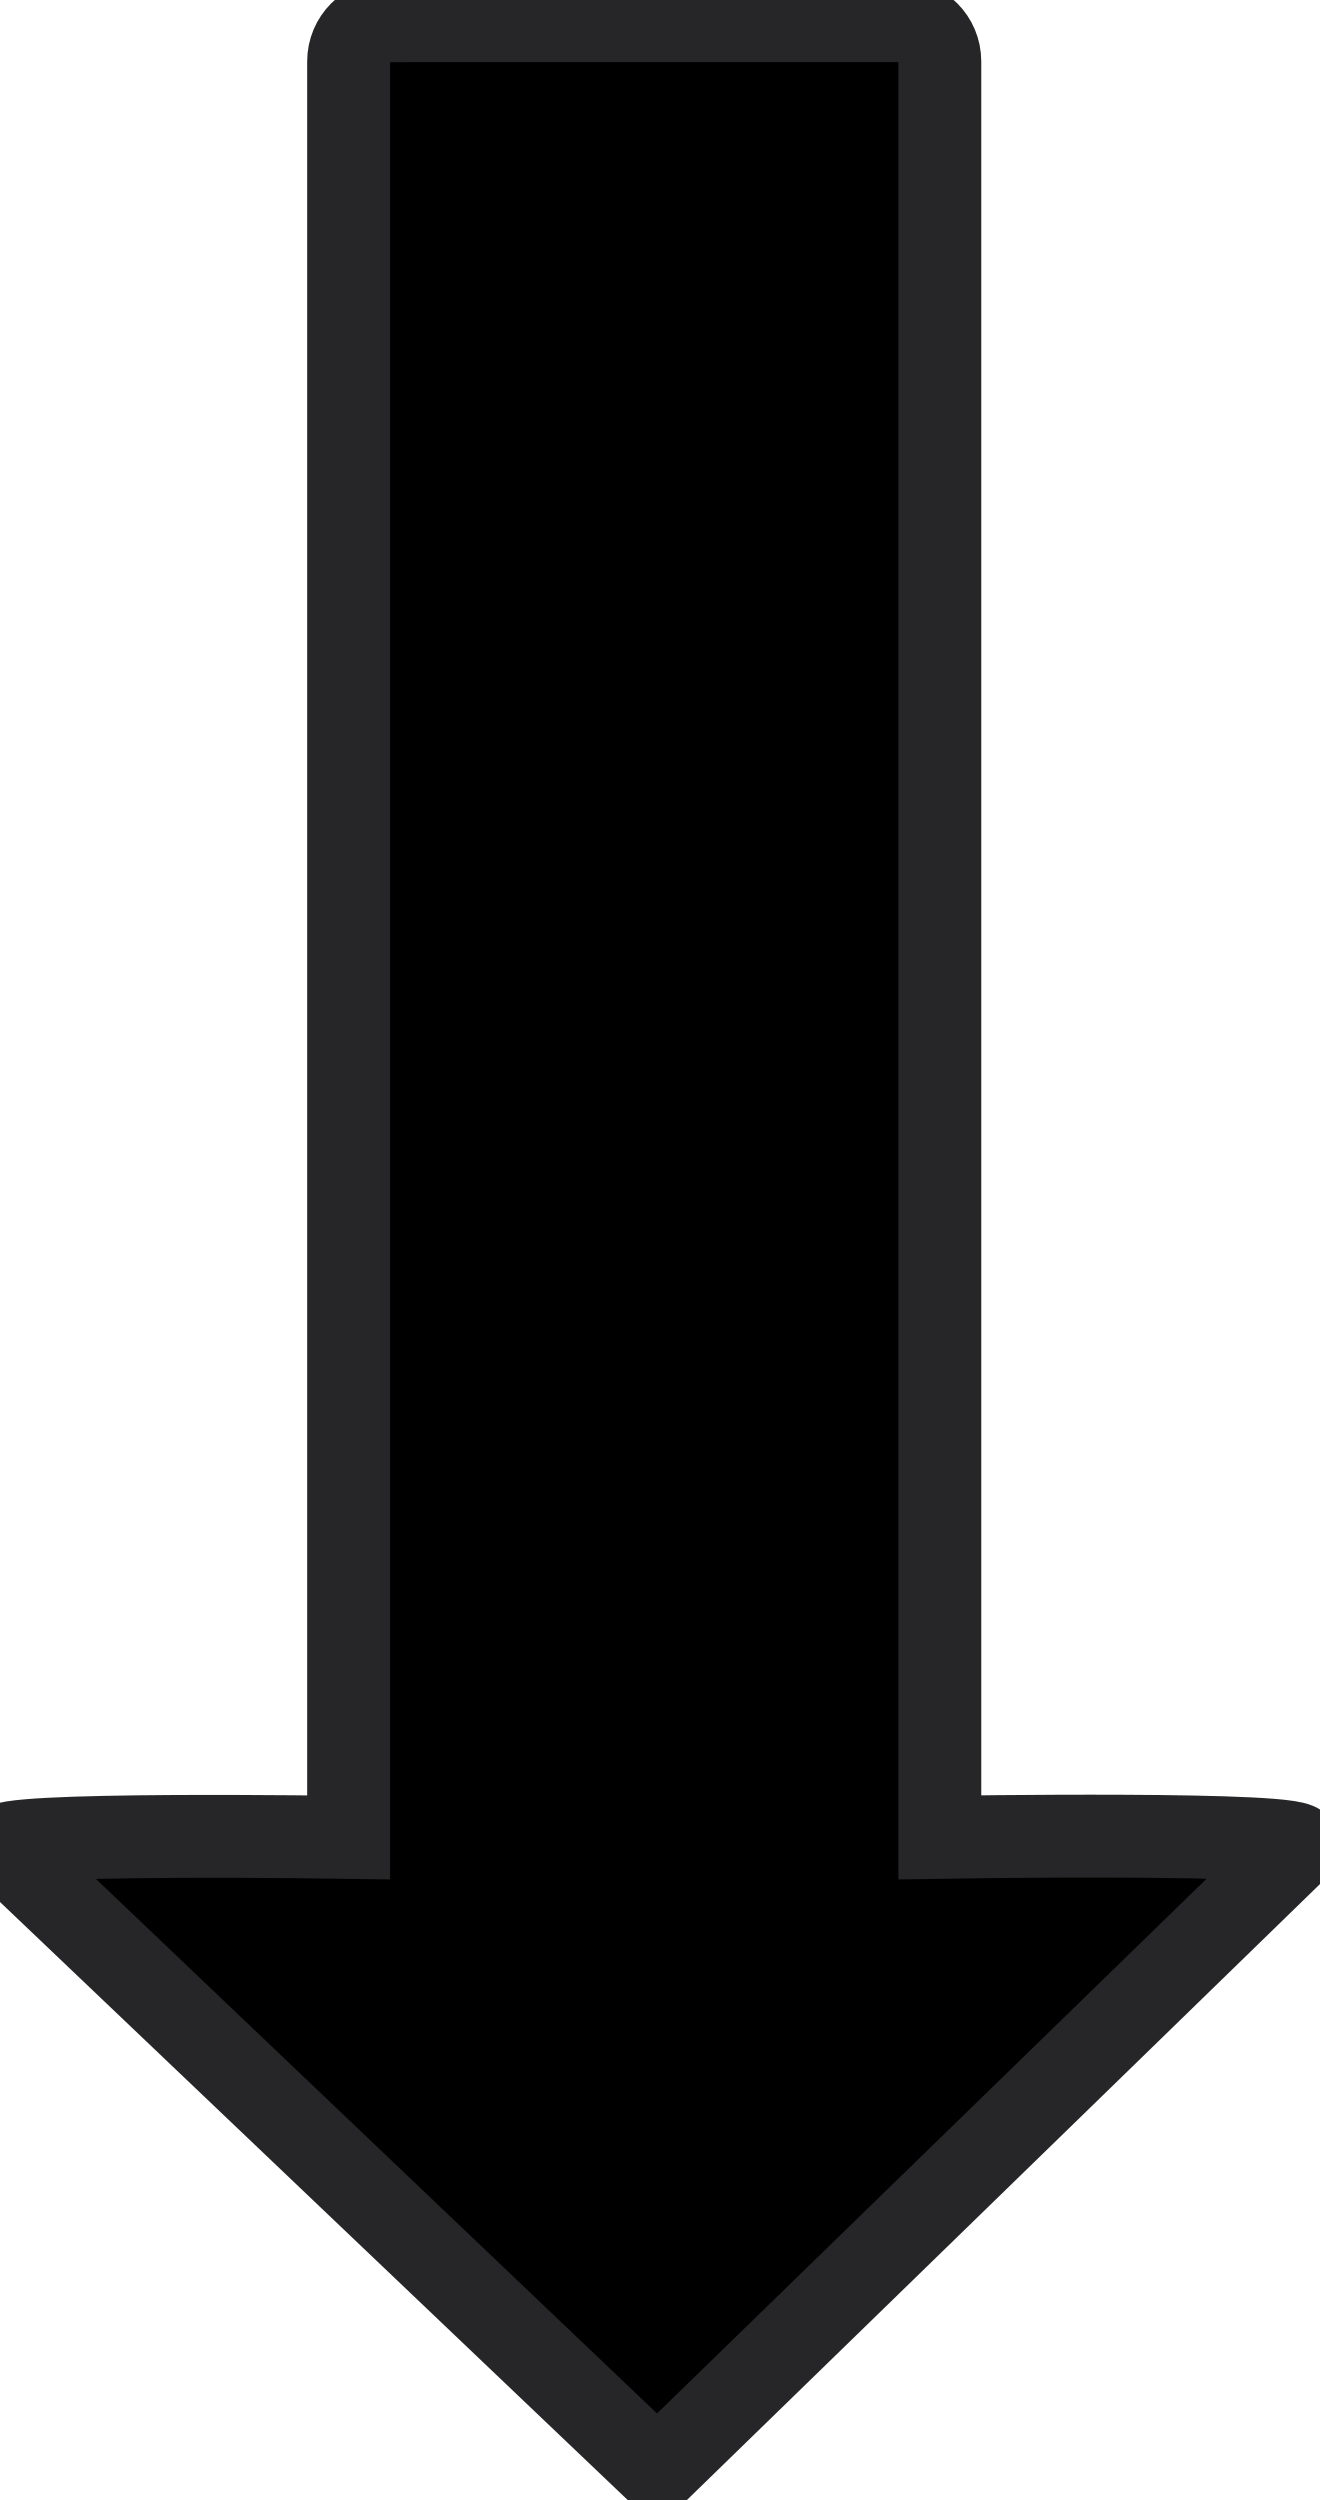
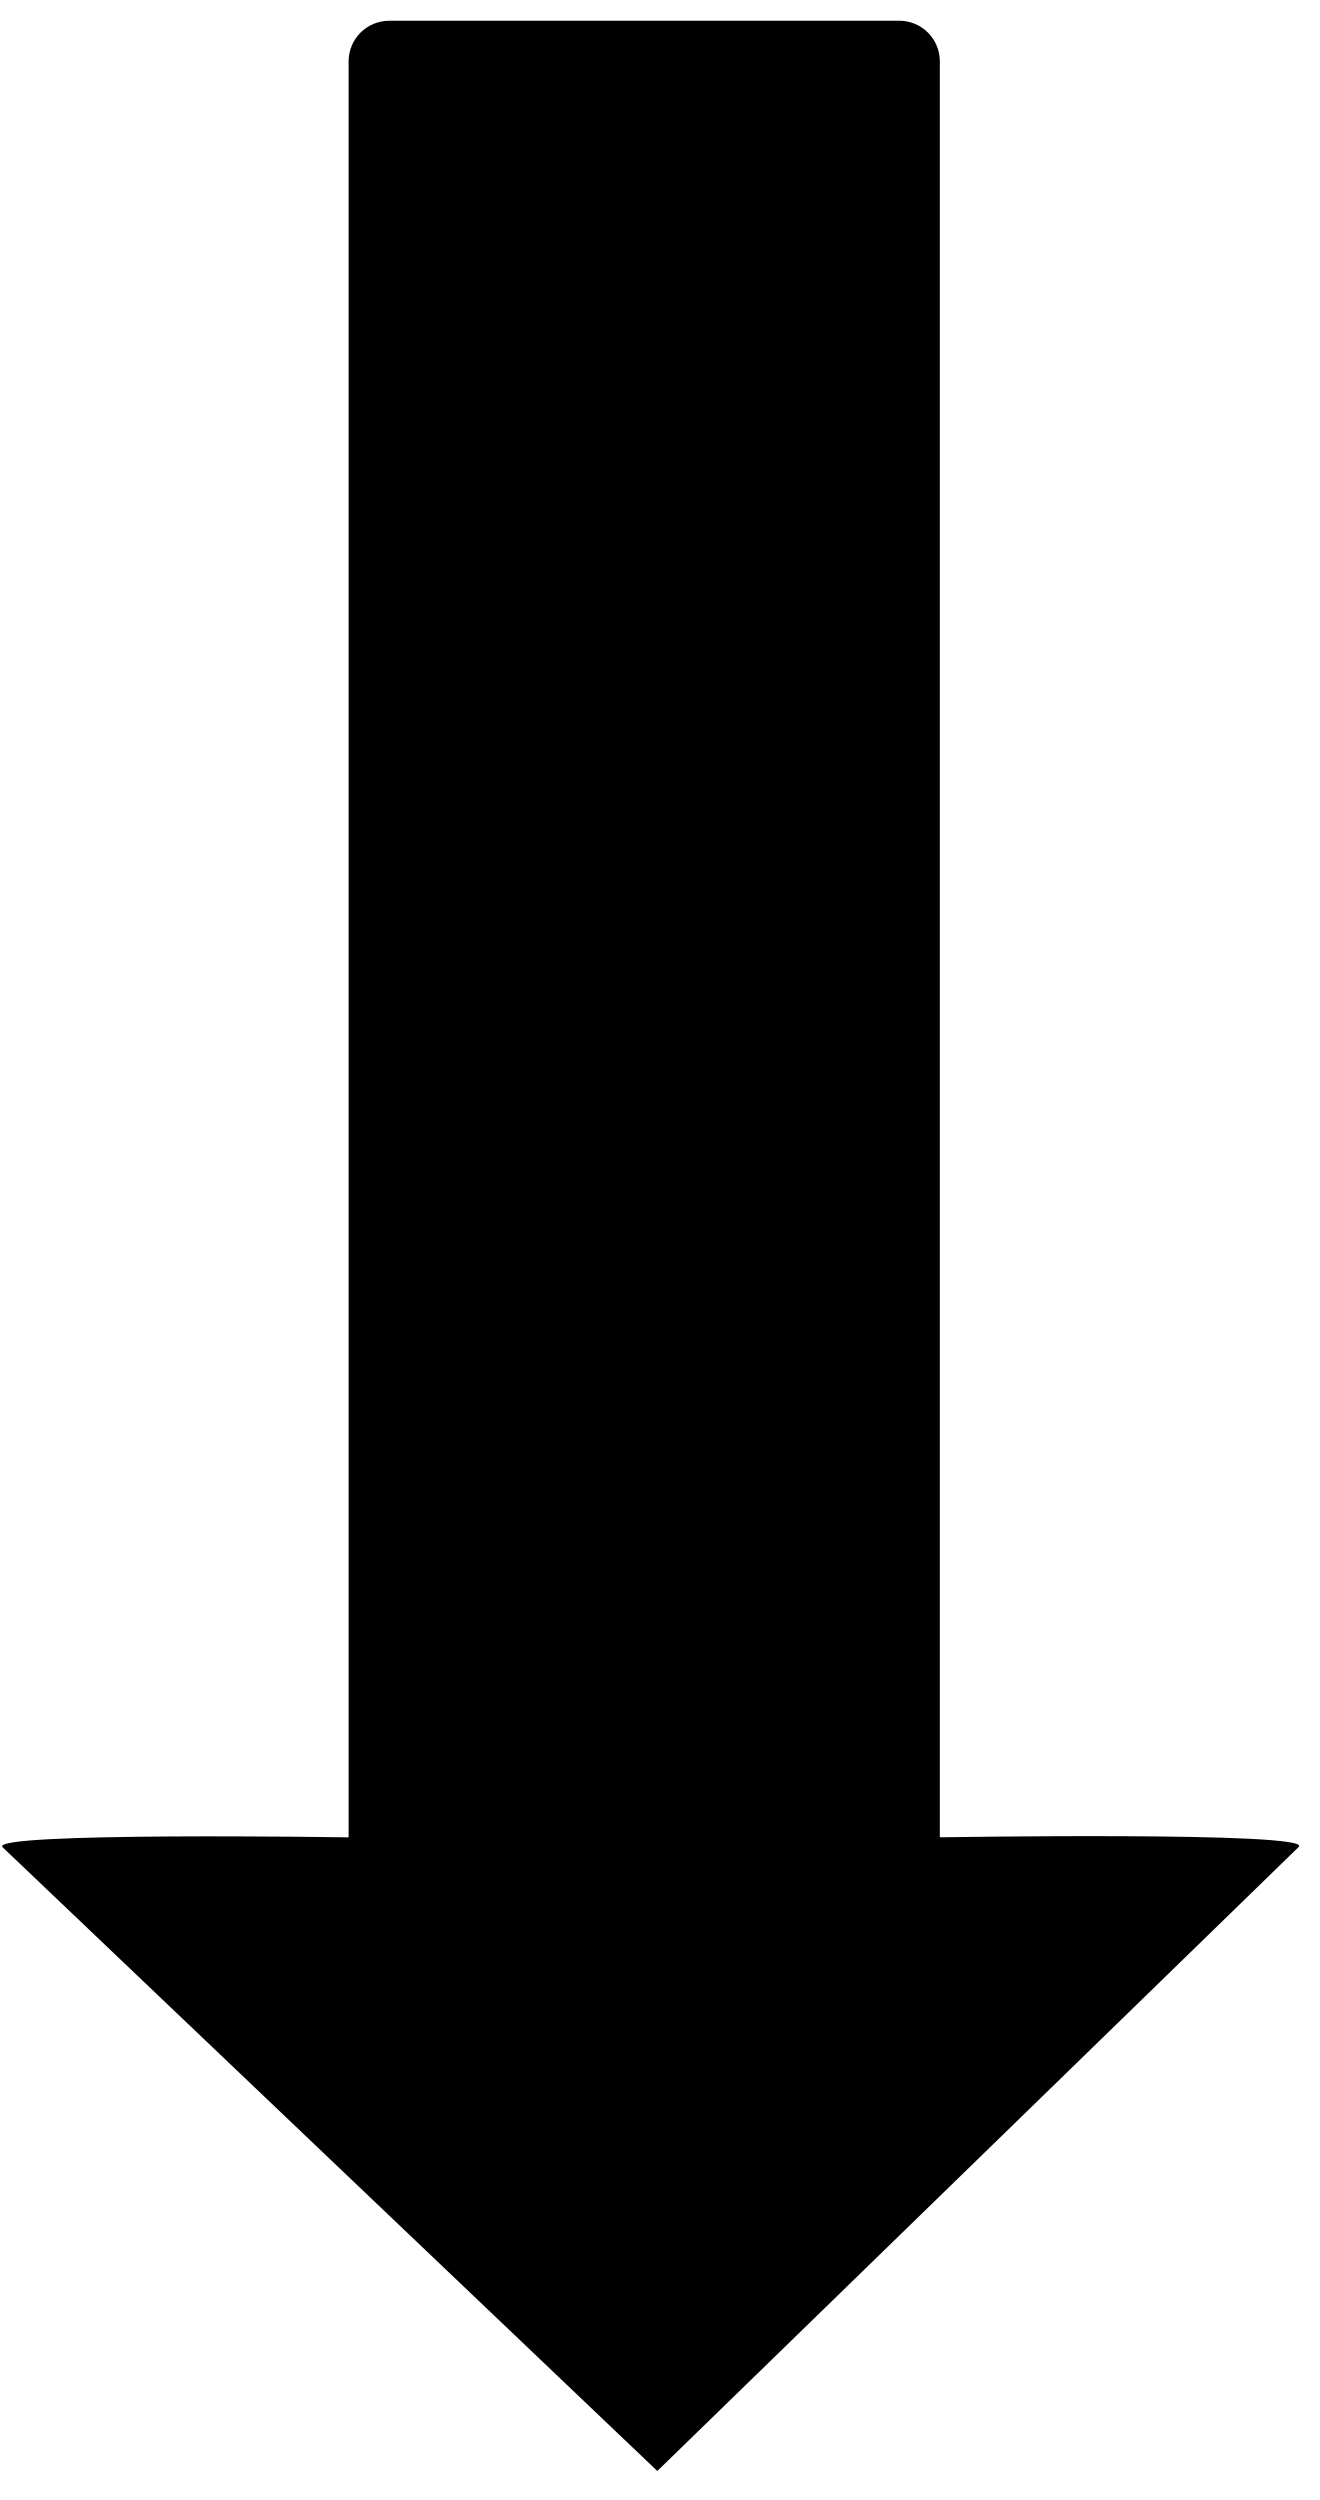
<svg width="33.712mm" height="63.856mm" viewBox="0 0 33.712 63.856" id="arrow-down">
  <g transform="translate(-81.9666,-23.85591)">
-     <path style="fill-opacity:1;stroke:#262628;stroke-width:2.117;stroke-miterlimit:4;stroke-dasharray:none;stroke-opacity:1" d="m 91.911,24.385 h 13.022 c 0.576,0 1.039,0.464 1.039,1.039 v 45.361 c 0,0 9.579,-0.156 9.167,0.246 L 98.756,86.971 82.034,71.04 c -0.417,-0.397 8.837,-0.254 8.837,-0.254 V 25.425 c 0,-0.576 0.464,-1.039 1.039,-1.039 z" />
+     <path style="fill-opacity:1;stroke-width:2;stroke-miterlimit:4;stroke-dasharray:none;stroke-opacity:1" d="m 91.911,24.385 h 13.022 c 0.576,0 1.039,0.464 1.039,1.039 v 45.361 c 0,0 9.579,-0.156 9.167,0.246 L 98.756,86.971 82.034,71.04 c -0.417,-0.397 8.837,-0.254 8.837,-0.254 V 25.425 c 0,-0.576 0.464,-1.039 1.039,-1.039 z" />
  </g>
</svg>
